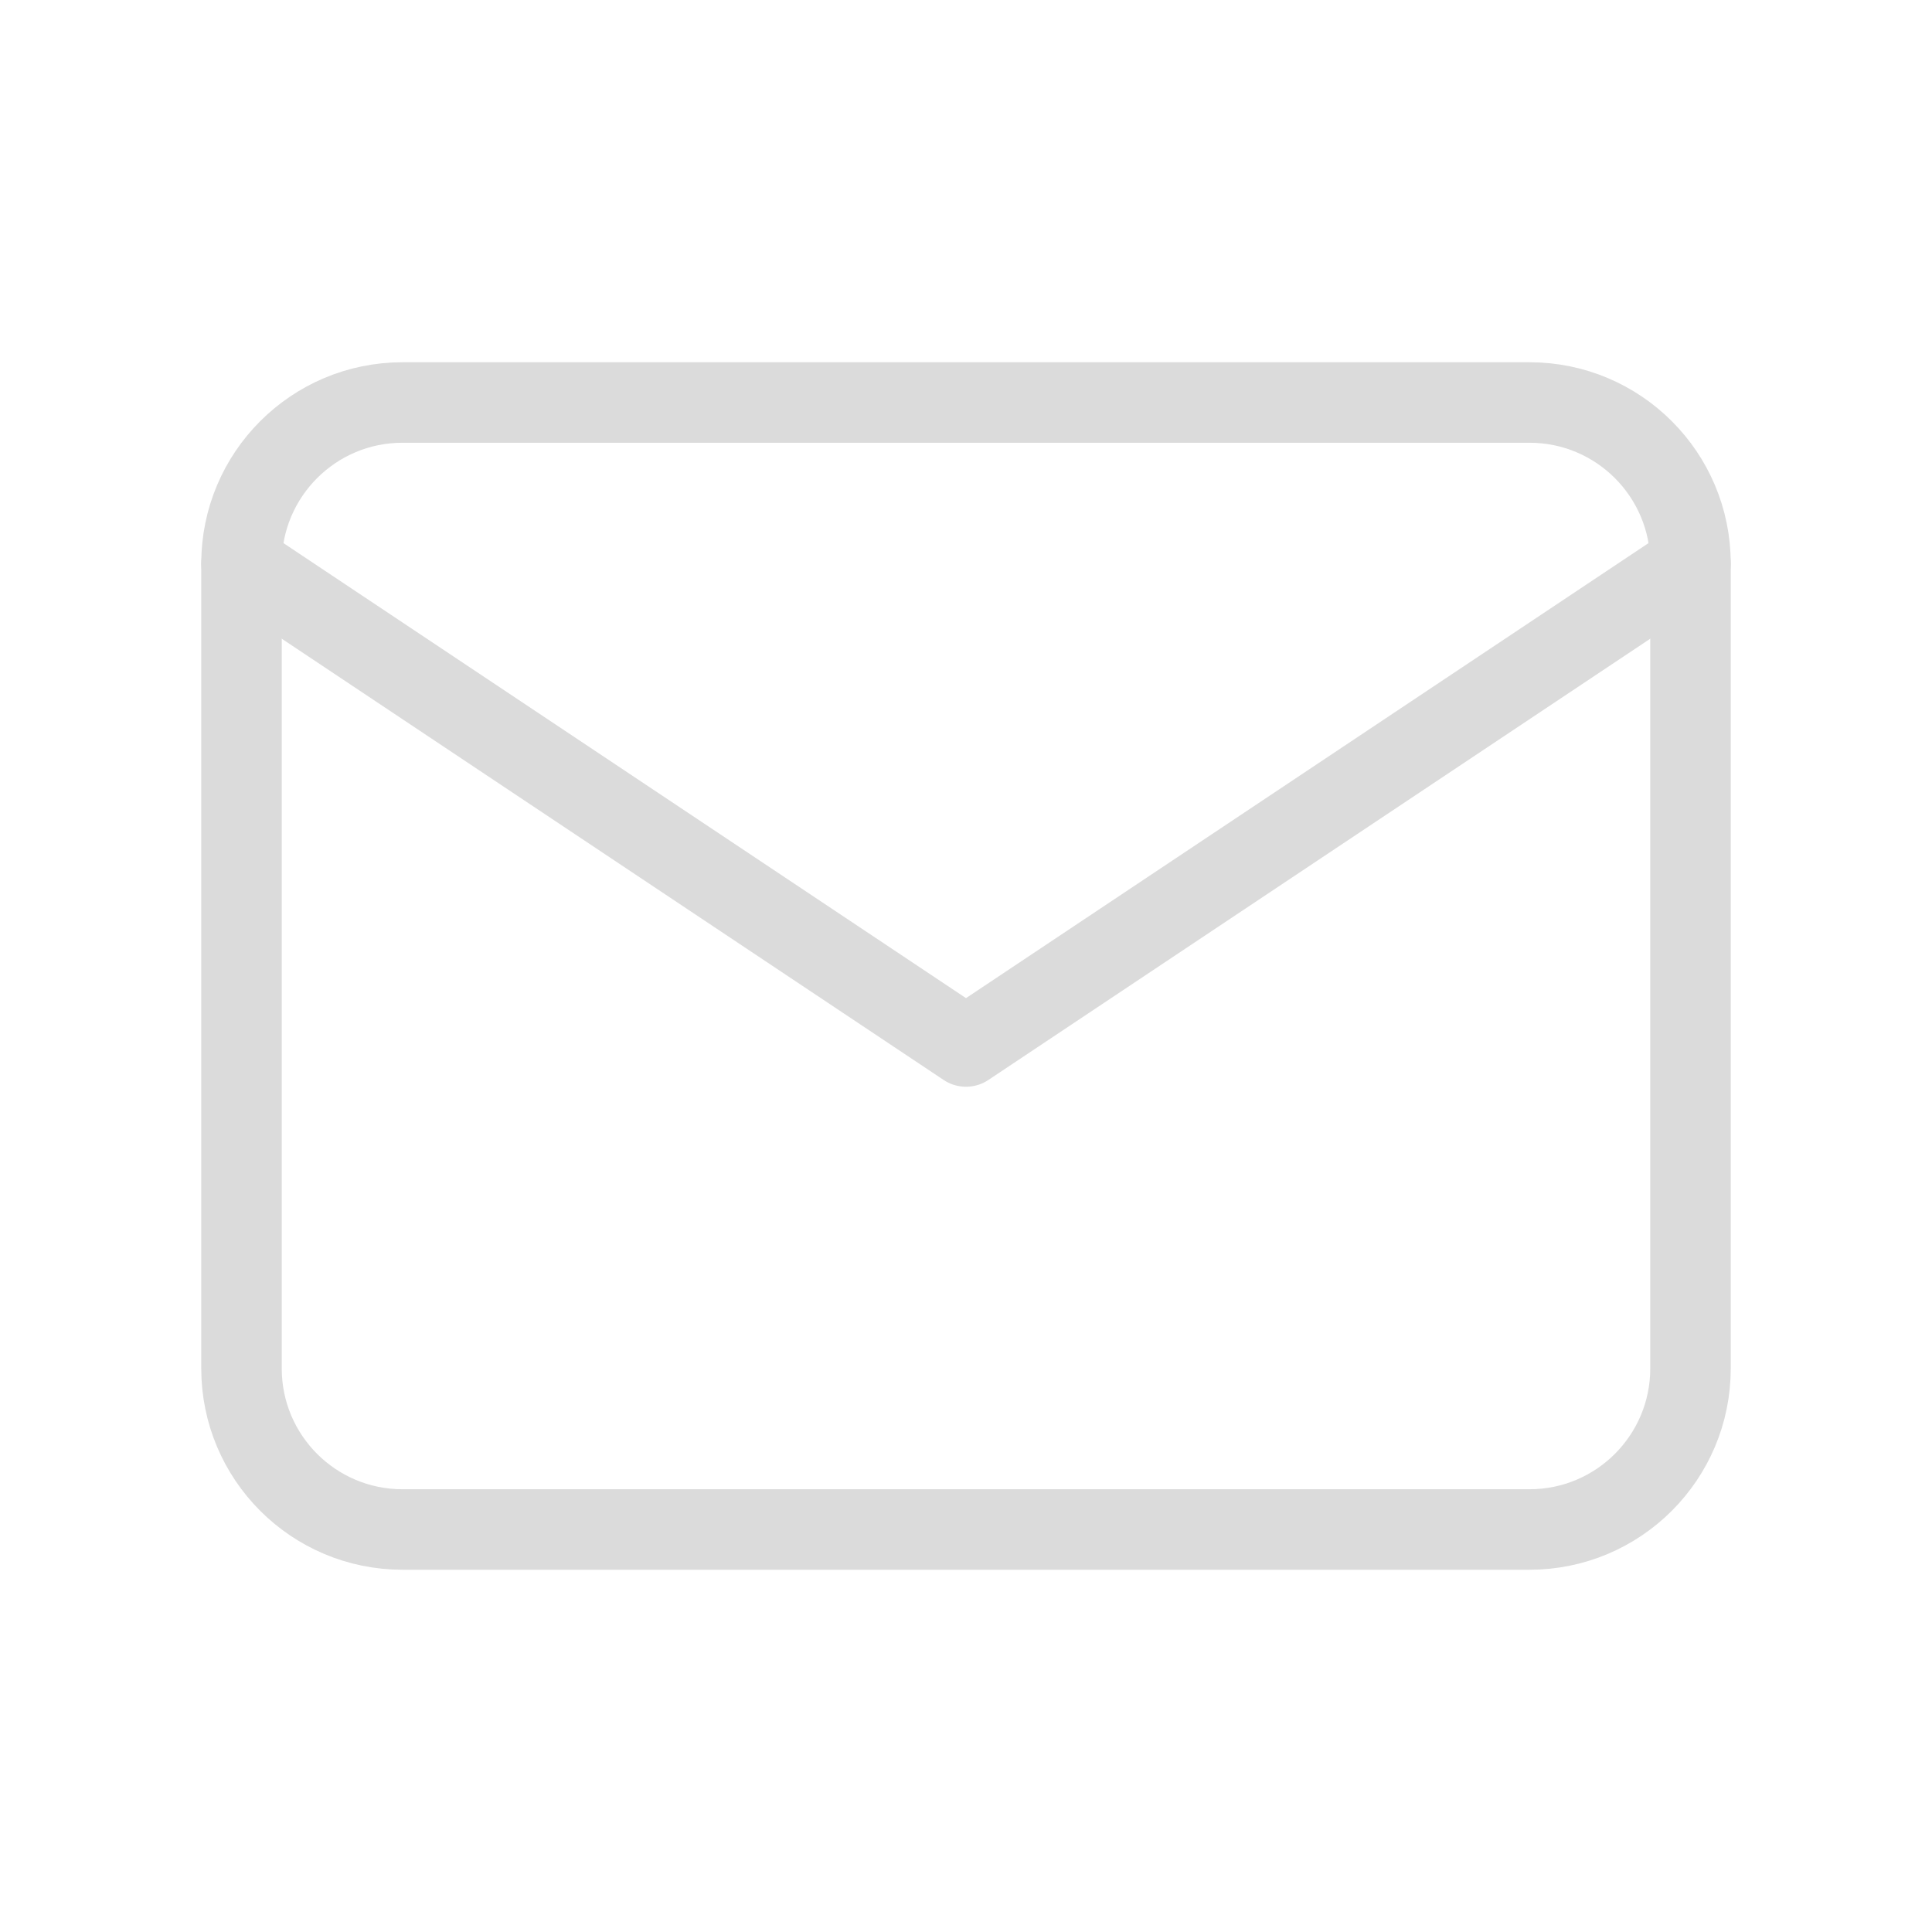
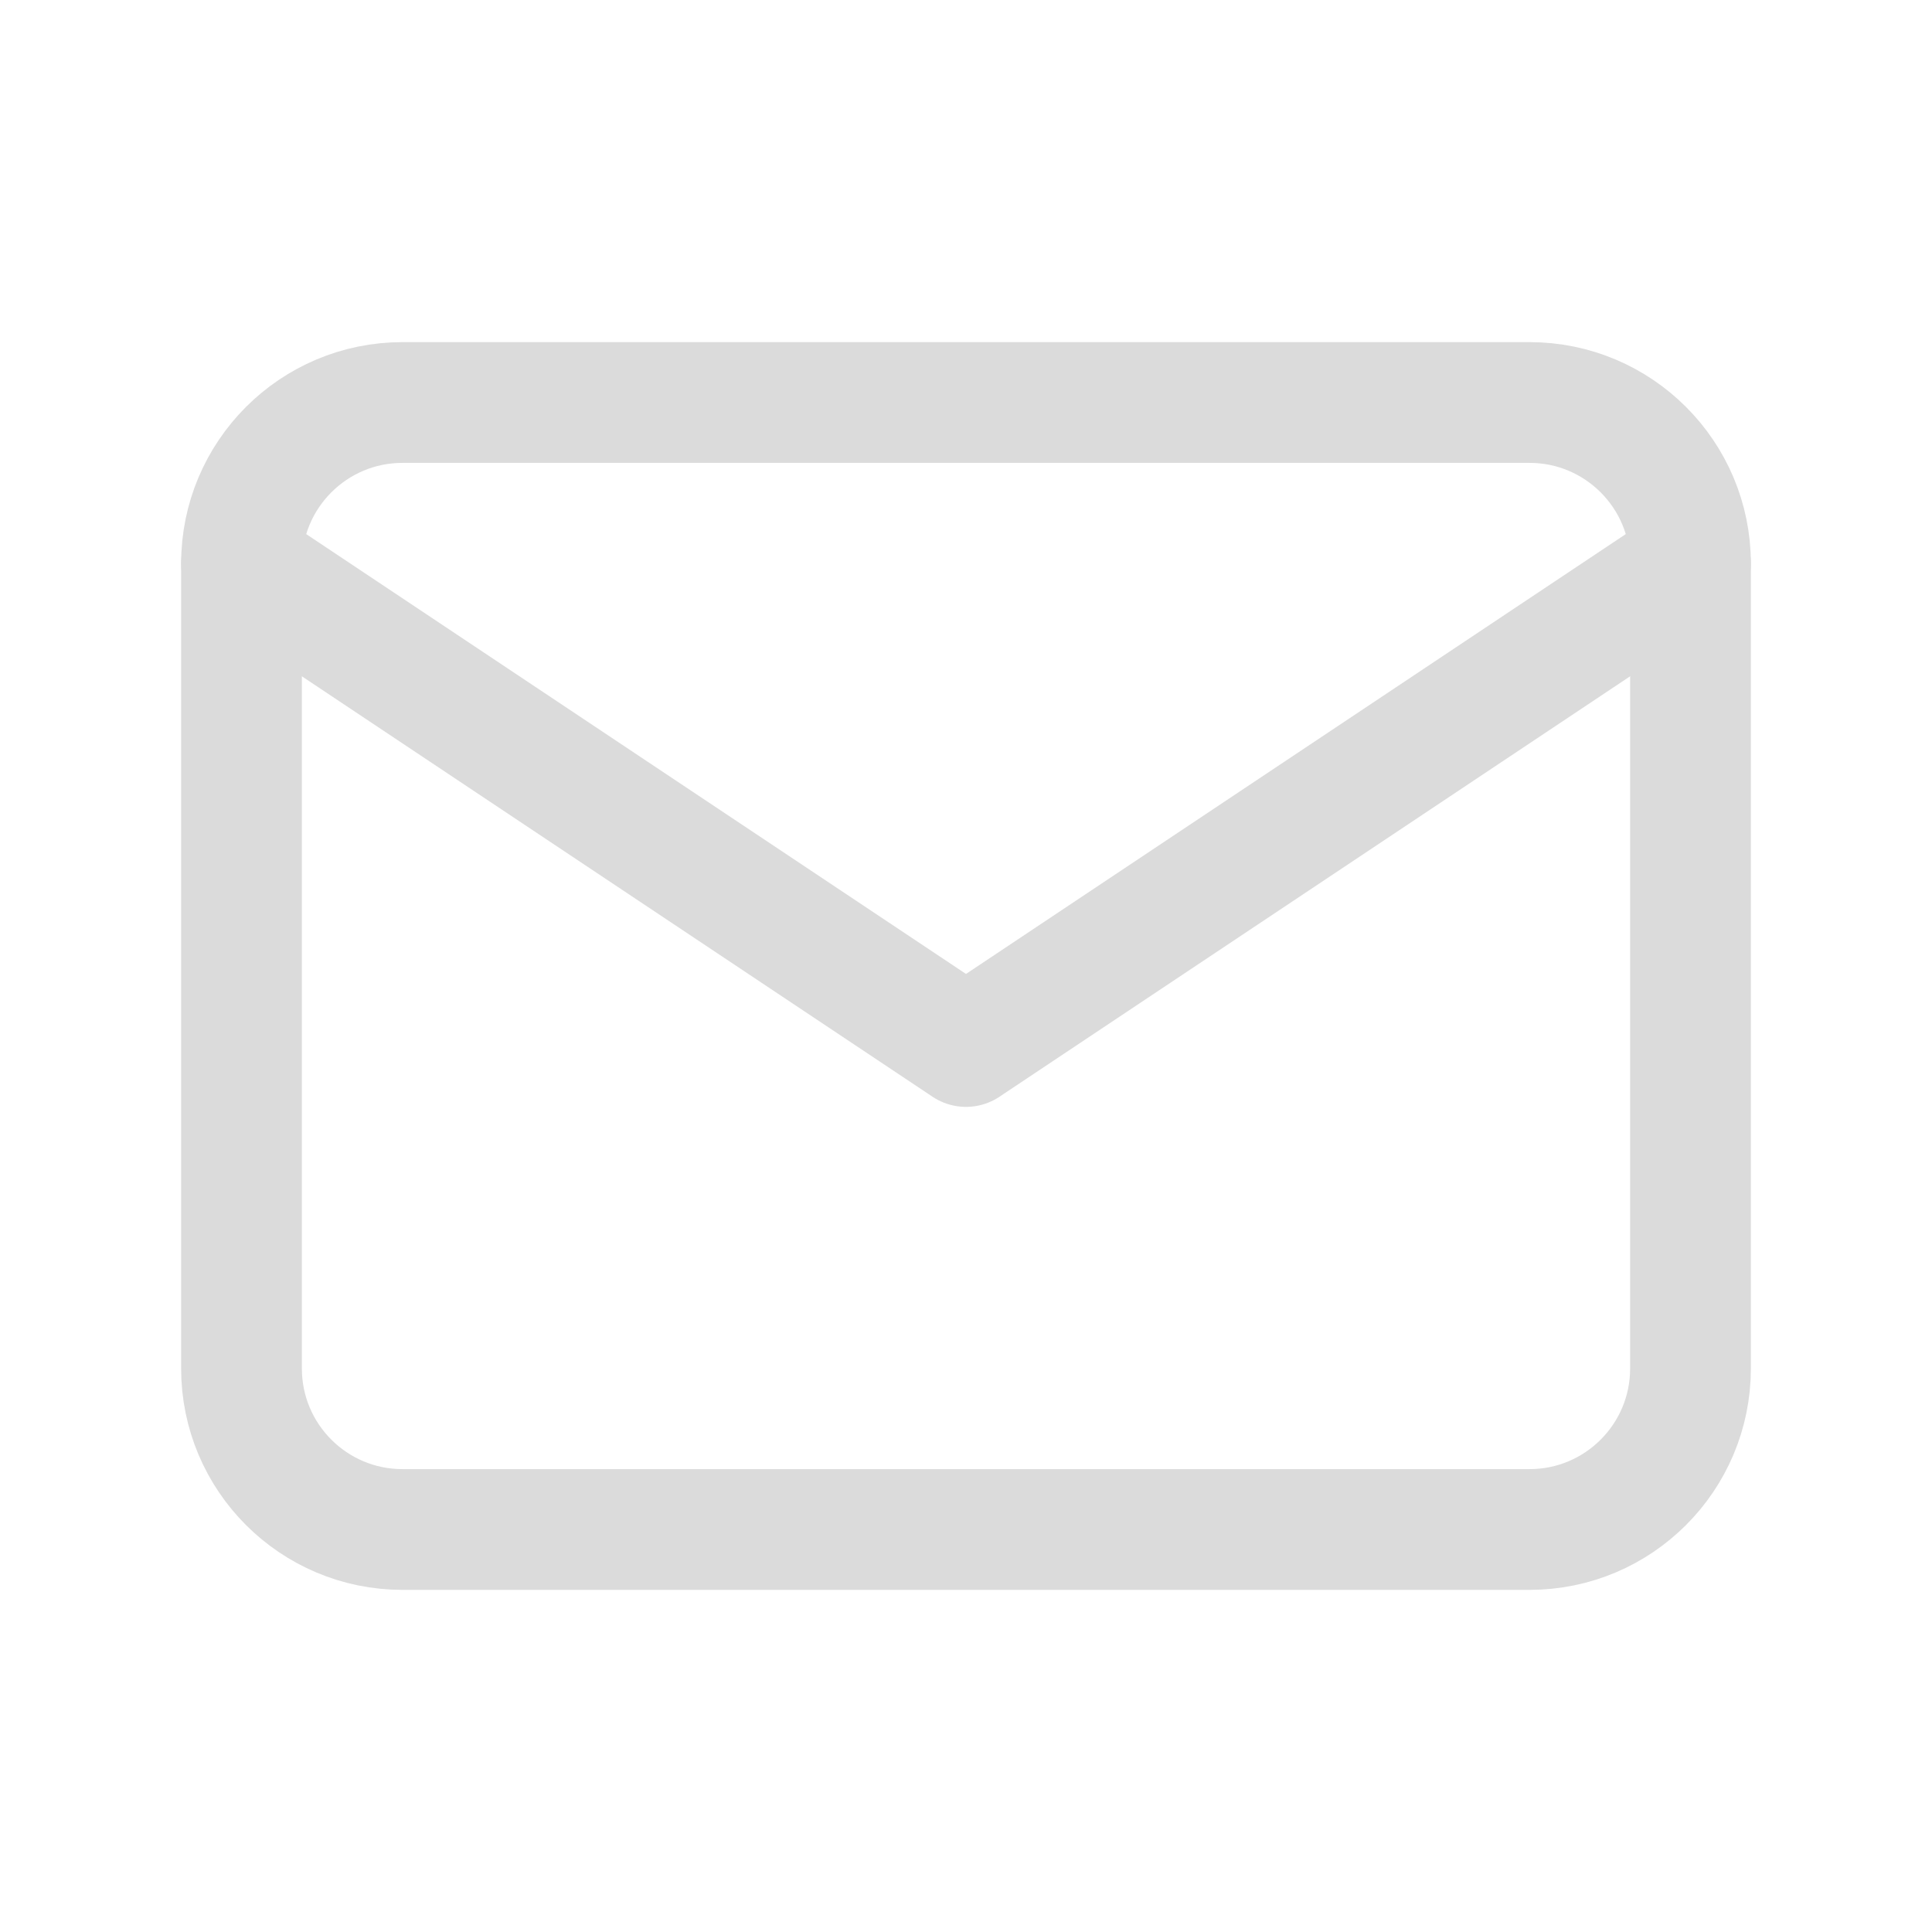
- <svg xmlns="http://www.w3.org/2000/svg" width="24" height="24" viewBox="0 0 24 24" fill="none" stroke="#DBDBDB" stroke-width="1" stroke-linecap="round" stroke-linejoin="round">
+ <svg xmlns="http://www.w3.org/2000/svg" width="24" height="24" viewBox="0 0 24 24" fill="none" stroke="#DBDBDB" stroke-width="1.5" stroke-linecap="round" stroke-linejoin="round">
  <path stroke="none" d="M0 0h24v24H0z" fill="none" />
  <path d="M3 7a2 2 0 0 1 2 -2h14a2 2 0 0 1 2 2v10a2 2 0 0 1 -2 2h-14a2 2 0 0 1 -2 -2v-10" />
  <path d="M3 7l9 6l9 -6" />
</svg>
